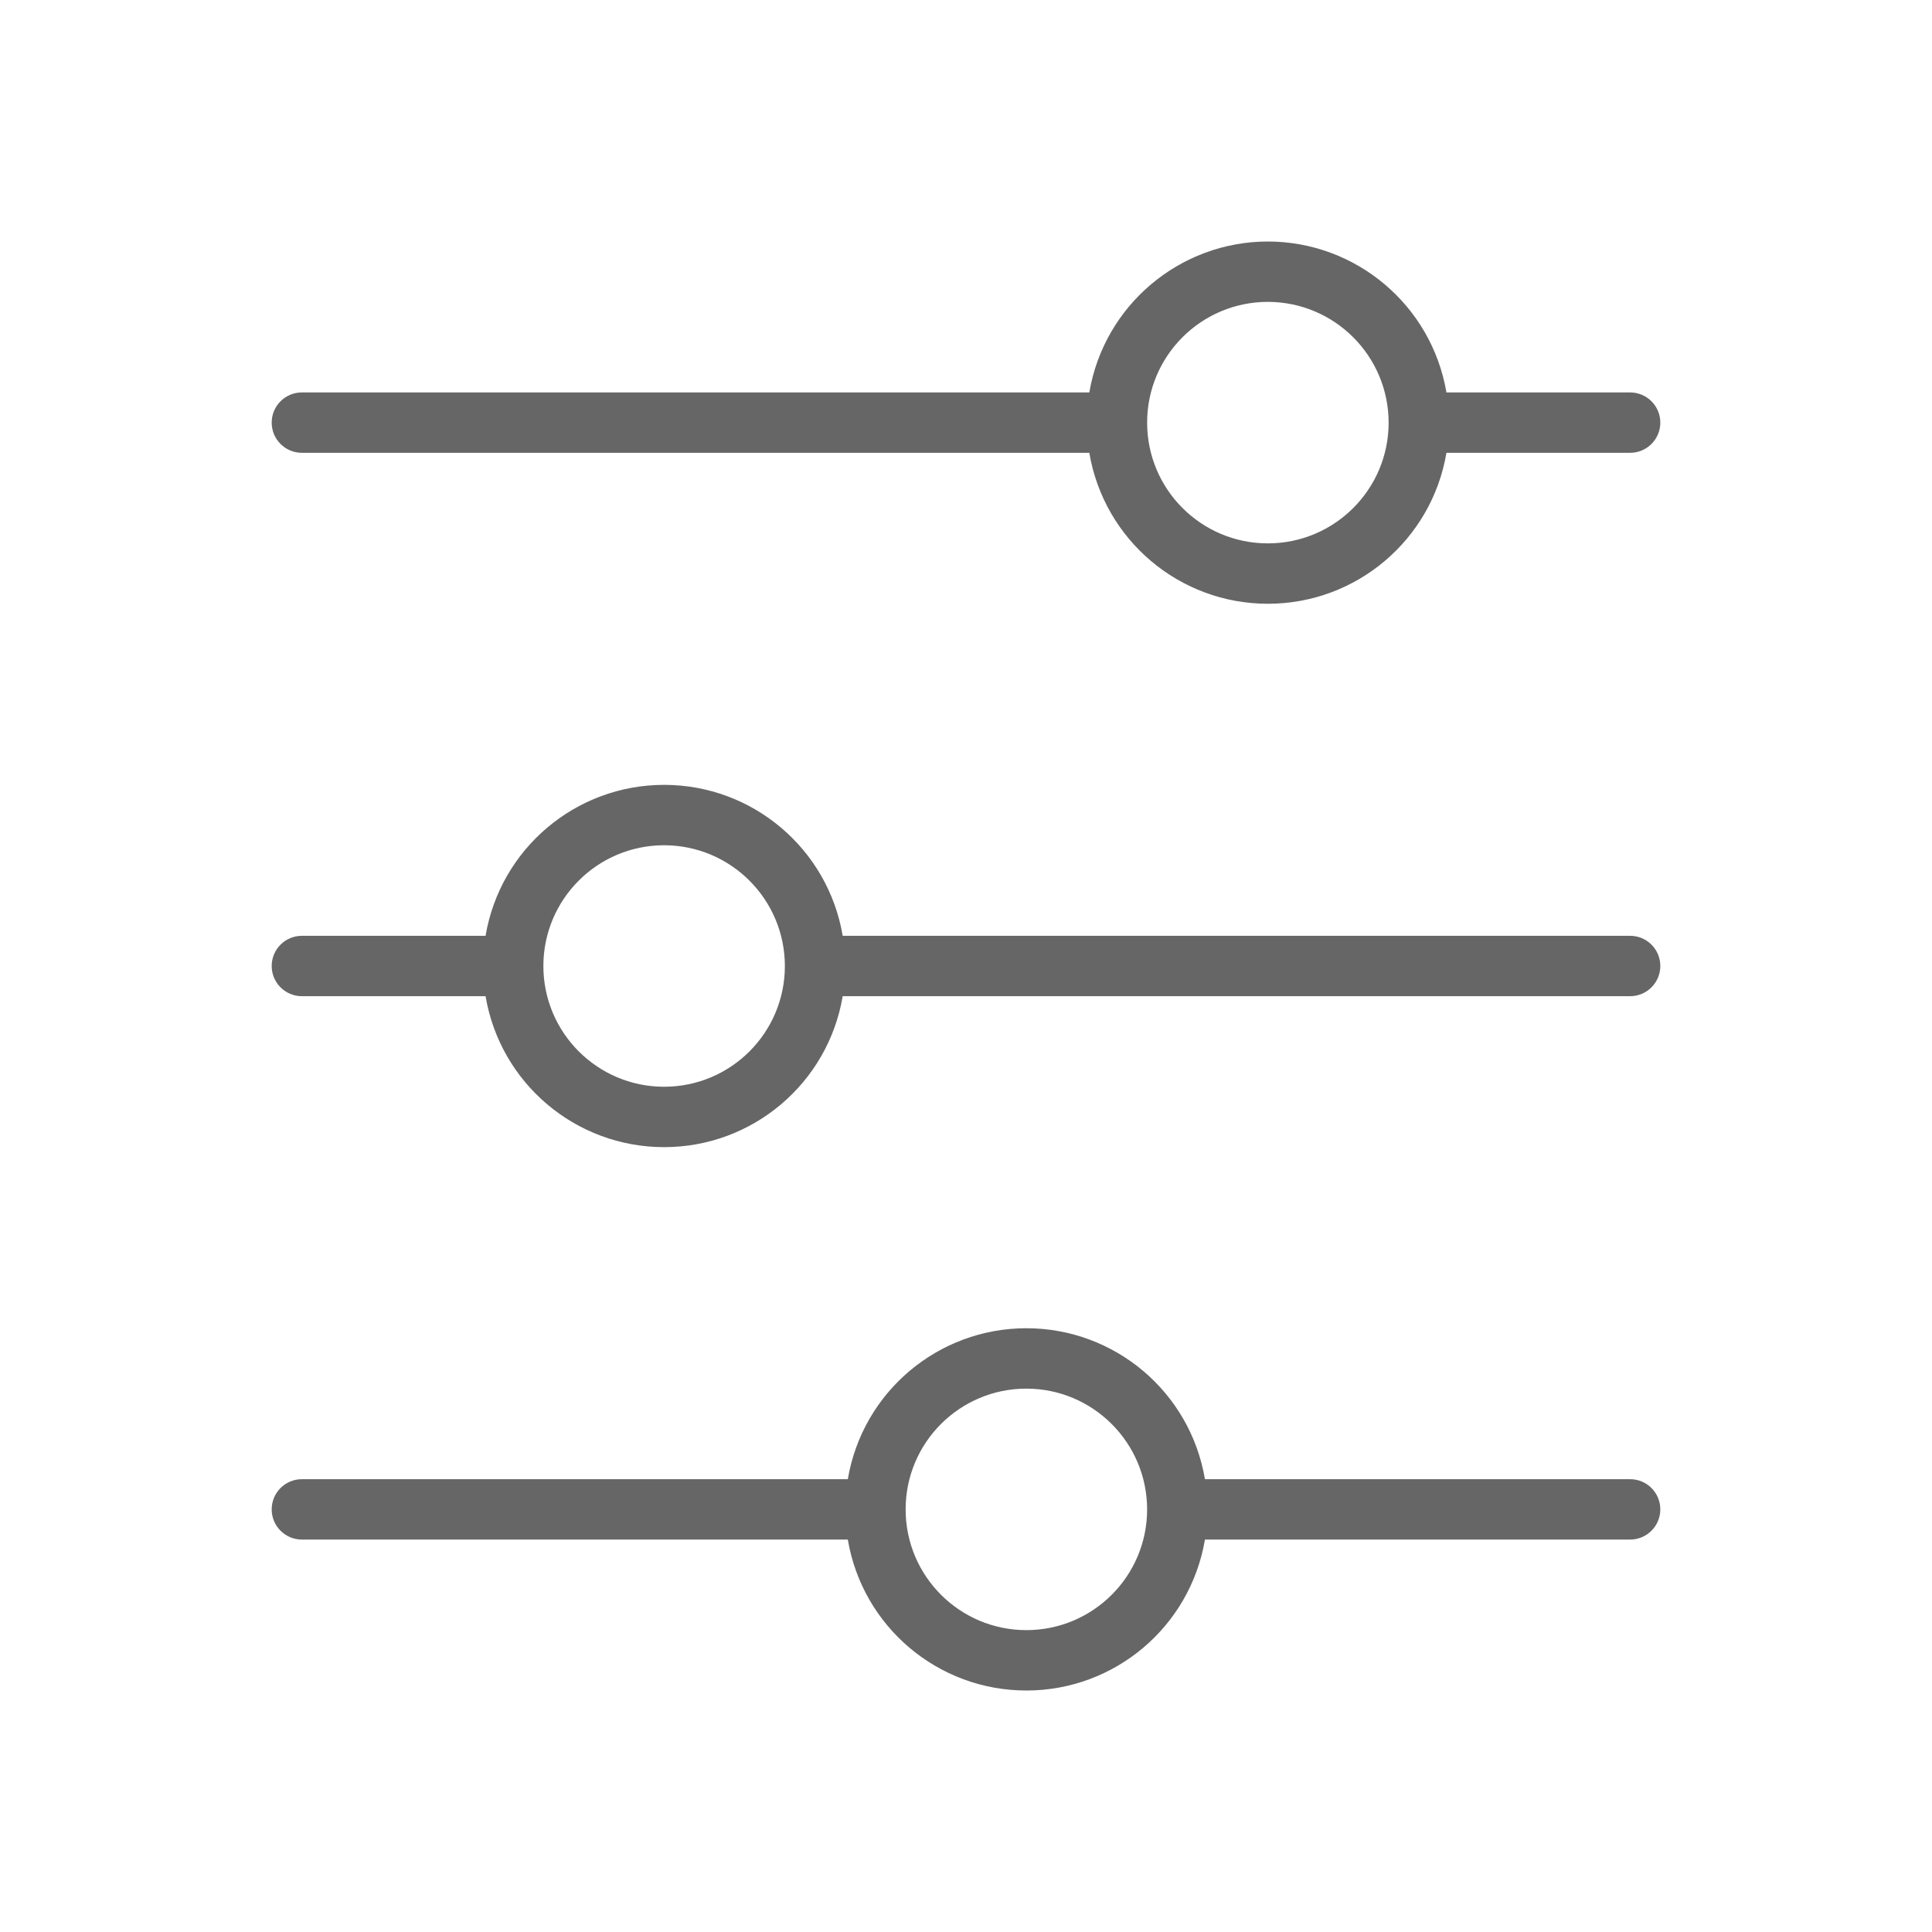
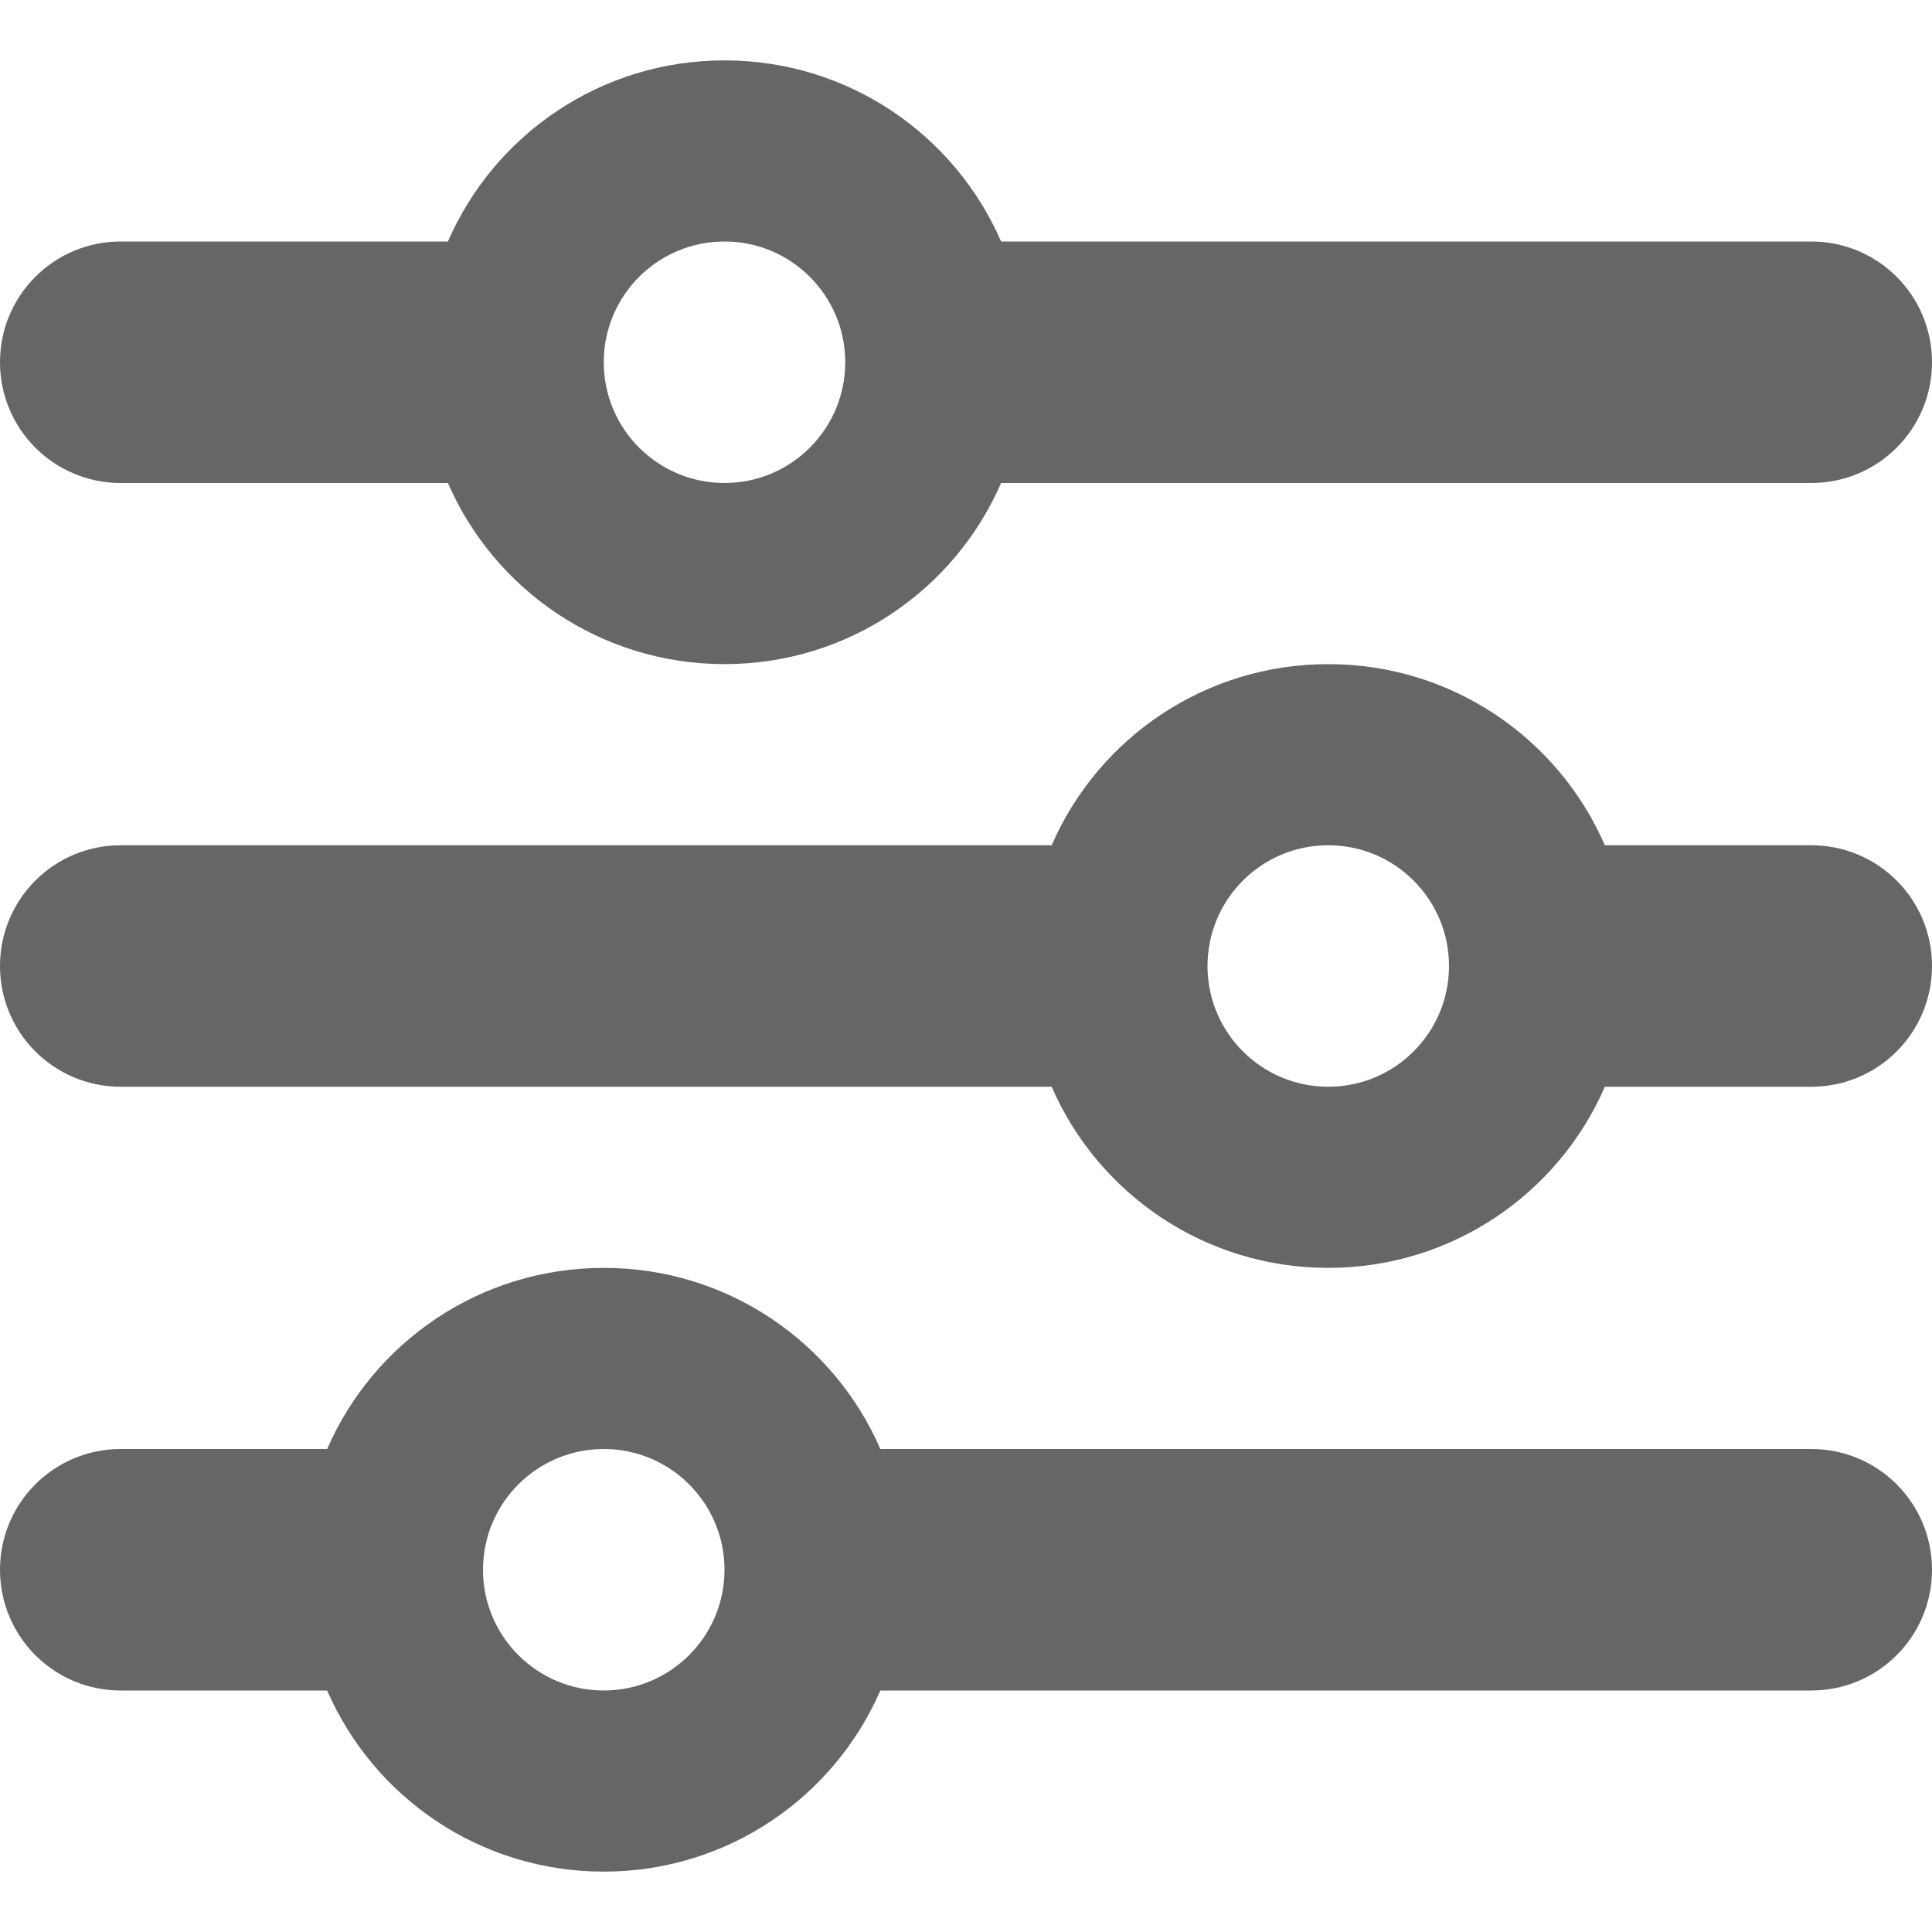
- <svg xmlns="http://www.w3.org/2000/svg" id="Flat" version="1.1" viewBox="0 0 256 256">
-   <path d="m64.34 124h-24.34a4 4 0 1 0 0 8h24.34a23.995 23.995 0 0 0 47.321 0h104.34a4 4 0 0 0 0-8h-104.34a23.995 23.995 0 0 0-47.321 0zm39.66 4a16 16 0 1 1-16-16 16.018 16.018 0 0 1 16 16zm64-96a24.034 24.034 0 0 0-23.66 20l-104.34-1e-3a4 4 0 1 0 0 8l104.34 1e-3a23.995 23.995 0 0 0 47.321 0l24.34-1e-3a4 4 0 0 0 0-8l-24.34 1e-3a24.034 24.034 0 0 0-23.66-20zm16 24a16 16 0 1 1-16-16 16.018 16.018 0 0 1 16 16zm-71.66 140-72.34 4.9e-4a4 4 0 0 0 0 8l72.34-4.9e-4a23.995 23.995 0 0 0 47.321 0l56.34 4.9e-4a4 4 0 0 0 0-8l-56.34-4.9e-4a23.995 23.995 0 0 0-47.321 0zm39.66 4a16 16 0 1 1-16-16 16.018 16.018 0 0 1 16 16z" fill="#666" />
+ <svg xmlns="http://www.w3.org/2000/svg" version="1.1" viewBox="0 0 512 512">
+   <path d="m0 416c0 17.7 14.3 32 32 32h54.7c12.3 28.3 40.5 48 73.3 48s61-19.7 73.3-48h246.7c17.7 0 32-14.3 32-32s-14.3-32-32-32h-246.7c-12.3-28.3-40.5-48-73.3-48s-61 19.7-73.3 48h-54.7c-17.7 0-32 14.3-32 32zm128 0a32 32 0 1 1 64 0 32 32 0 1 1-64 0zm192-160a32 32 0 1 1 64 0 32 32 0 1 1-64 0zm32-80c-32.8 0-61 19.7-73.3 48h-246.7c-17.7 0-32 14.3-32 32s14.3 32 32 32h246.7c12.3 28.3 40.5 48 73.3 48s61-19.7 73.3-48h54.7c17.7 0 32-14.3 32-32s-14.3-32-32-32h-54.7c-12.3-28.3-40.5-48-73.3-48zm-160-48a32 32 0 1 1 0-64 32 32 0 1 1 0 64zm73.3-64c-12.3-28.3-40.5-48-73.3-48s-61 19.7-73.3 48h-86.7c-17.7 0-32 14.3-32 32s14.3 32 32 32h86.7c12.3 28.3 40.5 48 73.3 48s61-19.7 73.3-48h214.7c17.7 0 32-14.3 32-32s-14.3-32-32-32h-214.7z" fill="#666" />
</svg>
